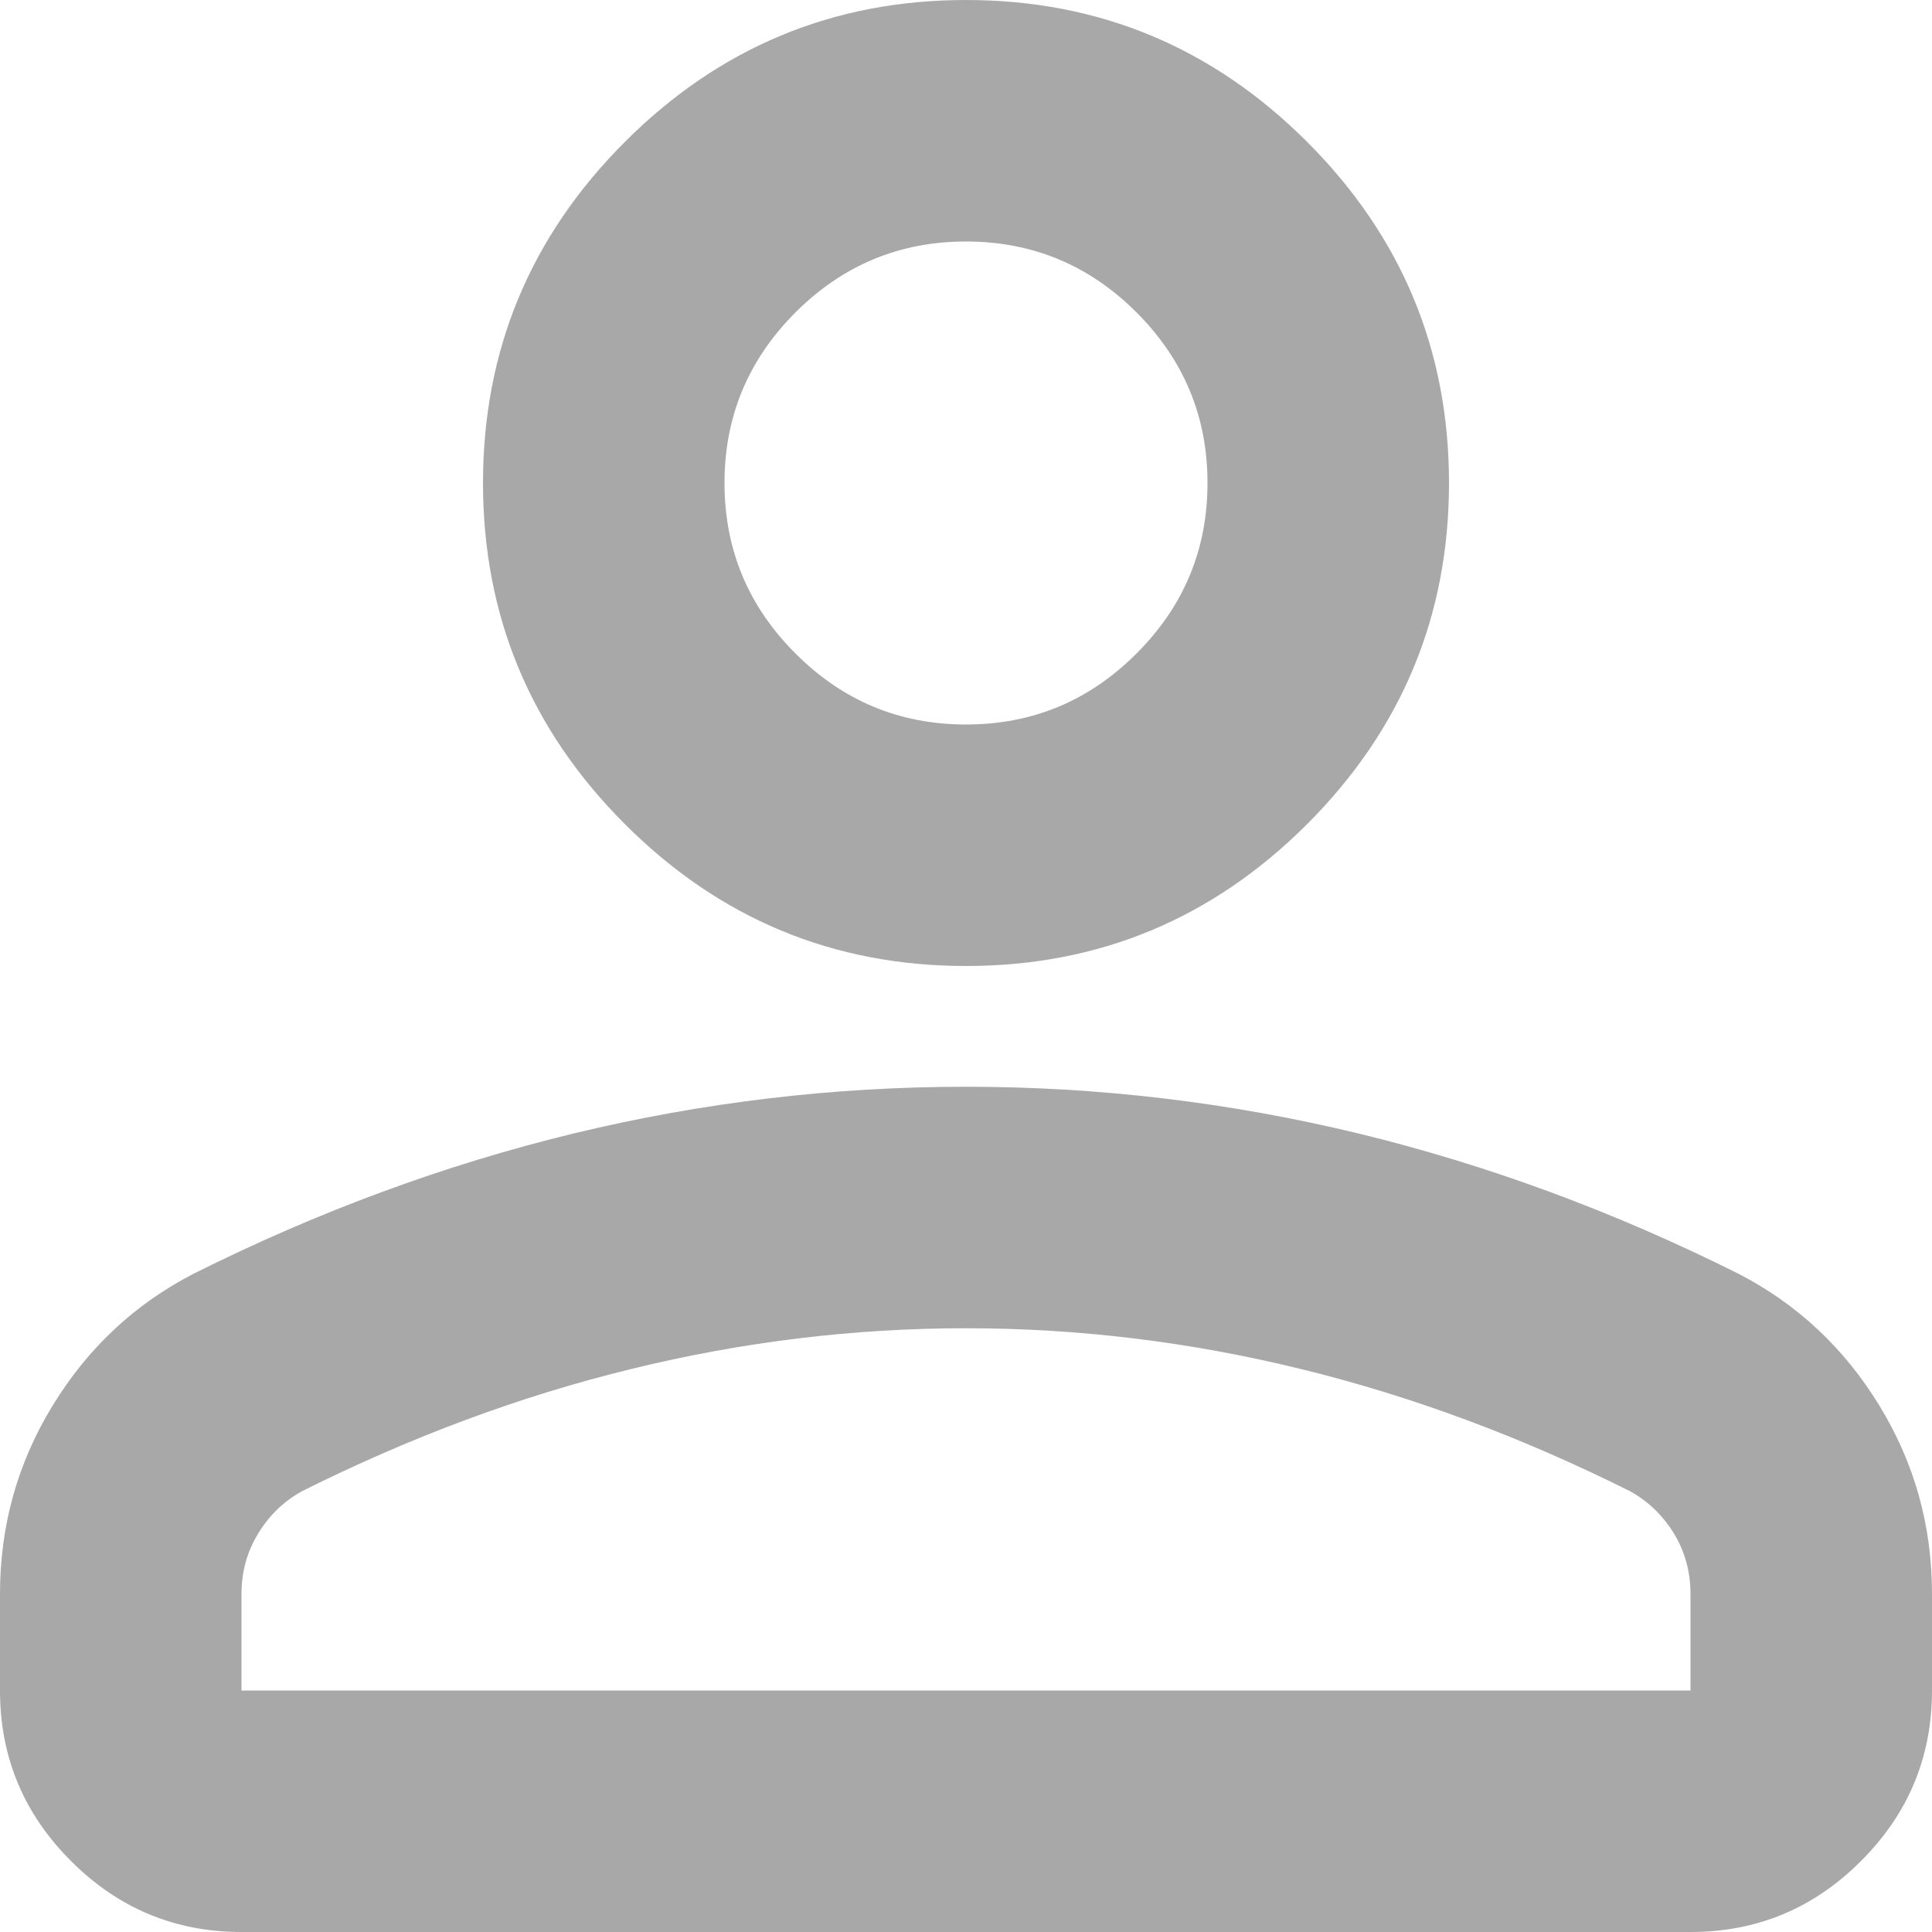
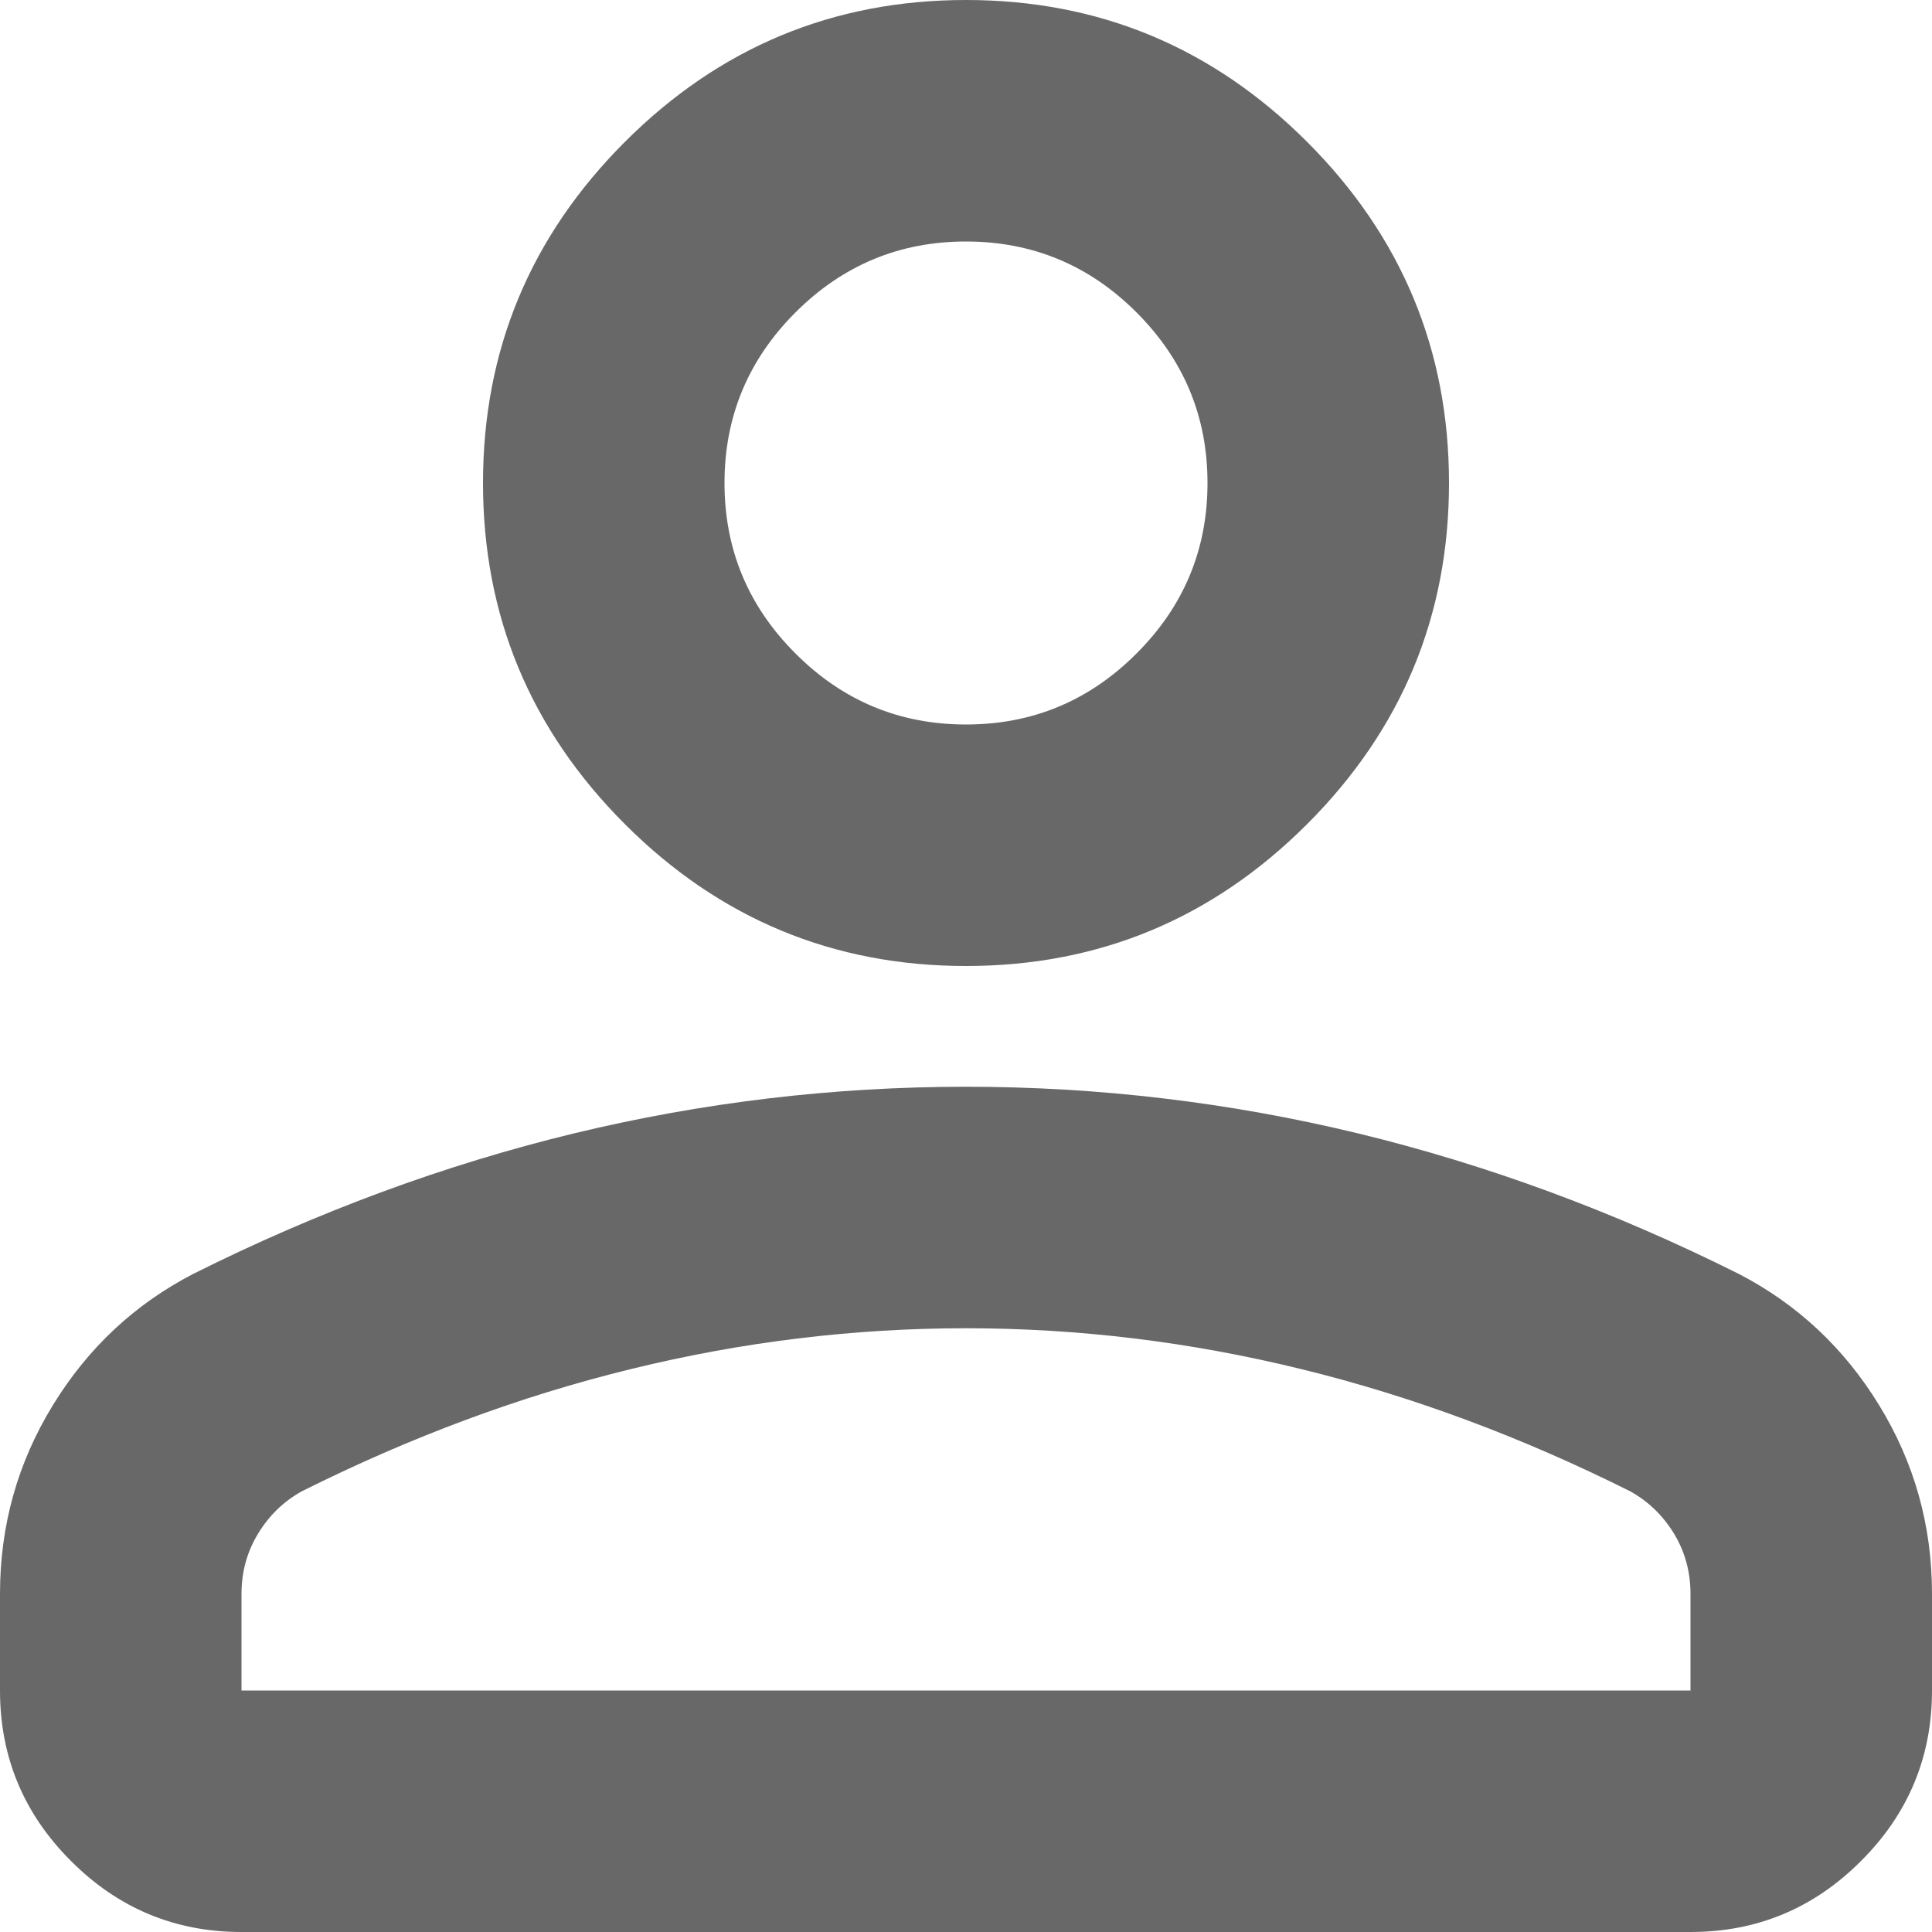
<svg xmlns="http://www.w3.org/2000/svg" width="16" height="16" viewBox="0 0 16 16" fill="none">
-   <path d="M8 8C6.9 8 5.958 7.608 5.175 6.825C4.392 6.042 4 5.1 4 4C4 2.9 4.392 1.958 5.175 1.175C5.958 0.392 6.9 0 8 0C9.1 0 10.042 0.392 10.825 1.175C11.608 1.958 12 2.9 12 4C12 5.1 11.608 6.042 10.825 6.825C10.042 7.608 9.1 8 8 8ZM14 16H2C1.45 16 0.979 15.804 0.588 15.412C0.196 15.021 0 14.55 0 14V13.2C0 12.633 0.146 12.113 0.438 11.637C0.729 11.162 1.117 10.8 1.6 10.55C2.633 10.033 3.683 9.646 4.75 9.387C5.817 9.129 6.9 9 8 9C9.1 9 10.183 9.129 11.25 9.387C12.317 9.646 13.367 10.033 14.4 10.55C14.883 10.8 15.271 11.162 15.562 11.637C15.854 12.113 16 12.633 16 13.2V14C16 14.55 15.804 15.021 15.412 15.412C15.021 15.804 14.55 16 14 16ZM2 14H14V13.2C14 13.017 13.954 12.85 13.863 12.7C13.771 12.55 13.65 12.433 13.5 12.35C12.6 11.9 11.692 11.562 10.775 11.338C9.858 11.113 8.933 11 8 11C7.067 11 6.142 11.113 5.225 11.338C4.308 11.562 3.4 11.9 2.5 12.35C2.35 12.433 2.229 12.55 2.138 12.7C2.046 12.85 2 13.017 2 13.2V14ZM8 6C8.55 6 9.021 5.804 9.412 5.412C9.804 5.021 10 4.55 10 4C10 3.45 9.804 2.979 9.412 2.587C9.021 2.196 8.55 2 8 2C7.45 2 6.979 2.196 6.588 2.587C6.196 2.979 6 3.45 6 4C6 4.55 6.196 5.021 6.588 5.412C6.979 5.804 7.45 6 8 6Z" fill="#A8A8A8" />
+   <path d="M8 8C6.9 8 5.958 7.608 5.175 6.825C4.392 6.042 4 5.1 4 4C4 2.9 4.392 1.958 5.175 1.175C5.958 0.392 6.9 0 8 0C9.1 0 10.042 0.392 10.825 1.175C11.608 1.958 12 2.9 12 4C12 5.1 11.608 6.042 10.825 6.825C10.042 7.608 9.1 8 8 8ZM14 16H2C1.45 16 0.979 15.804 0.588 15.412C0.196 15.021 0 14.55 0 14V13.2C0 12.633 0.146 12.113 0.438 11.637C0.729 11.162 1.117 10.8 1.6 10.55C2.633 10.033 3.683 9.646 4.75 9.387C5.817 9.129 6.9 9 8 9C9.1 9 10.183 9.129 11.25 9.387C12.317 9.646 13.367 10.033 14.4 10.55C14.883 10.8 15.271 11.162 15.562 11.637C15.854 12.113 16 12.633 16 13.2V14C16 14.55 15.804 15.021 15.412 15.412C15.021 15.804 14.55 16 14 16ZM2 14H14V13.2C14 13.017 13.954 12.85 13.863 12.7C13.771 12.55 13.65 12.433 13.5 12.35C12.6 11.9 11.692 11.562 10.775 11.338C9.858 11.113 8.933 11 8 11C7.067 11 6.142 11.113 5.225 11.338C4.308 11.562 3.4 11.9 2.5 12.35C2.35 12.433 2.229 12.55 2.138 12.7C2.046 12.85 2 13.017 2 13.2V14ZM8 6C8.55 6 9.021 5.804 9.412 5.412C9.804 5.021 10 4.55 10 4C10 3.45 9.804 2.979 9.412 2.587C9.021 2.196 8.55 2 8 2C7.45 2 6.979 2.196 6.588 2.587C6.196 2.979 6 3.45 6 4C6 4.55 6.196 5.021 6.588 5.412C6.979 5.804 7.45 6 8 6Z" fill="#686868" />
</svg>
